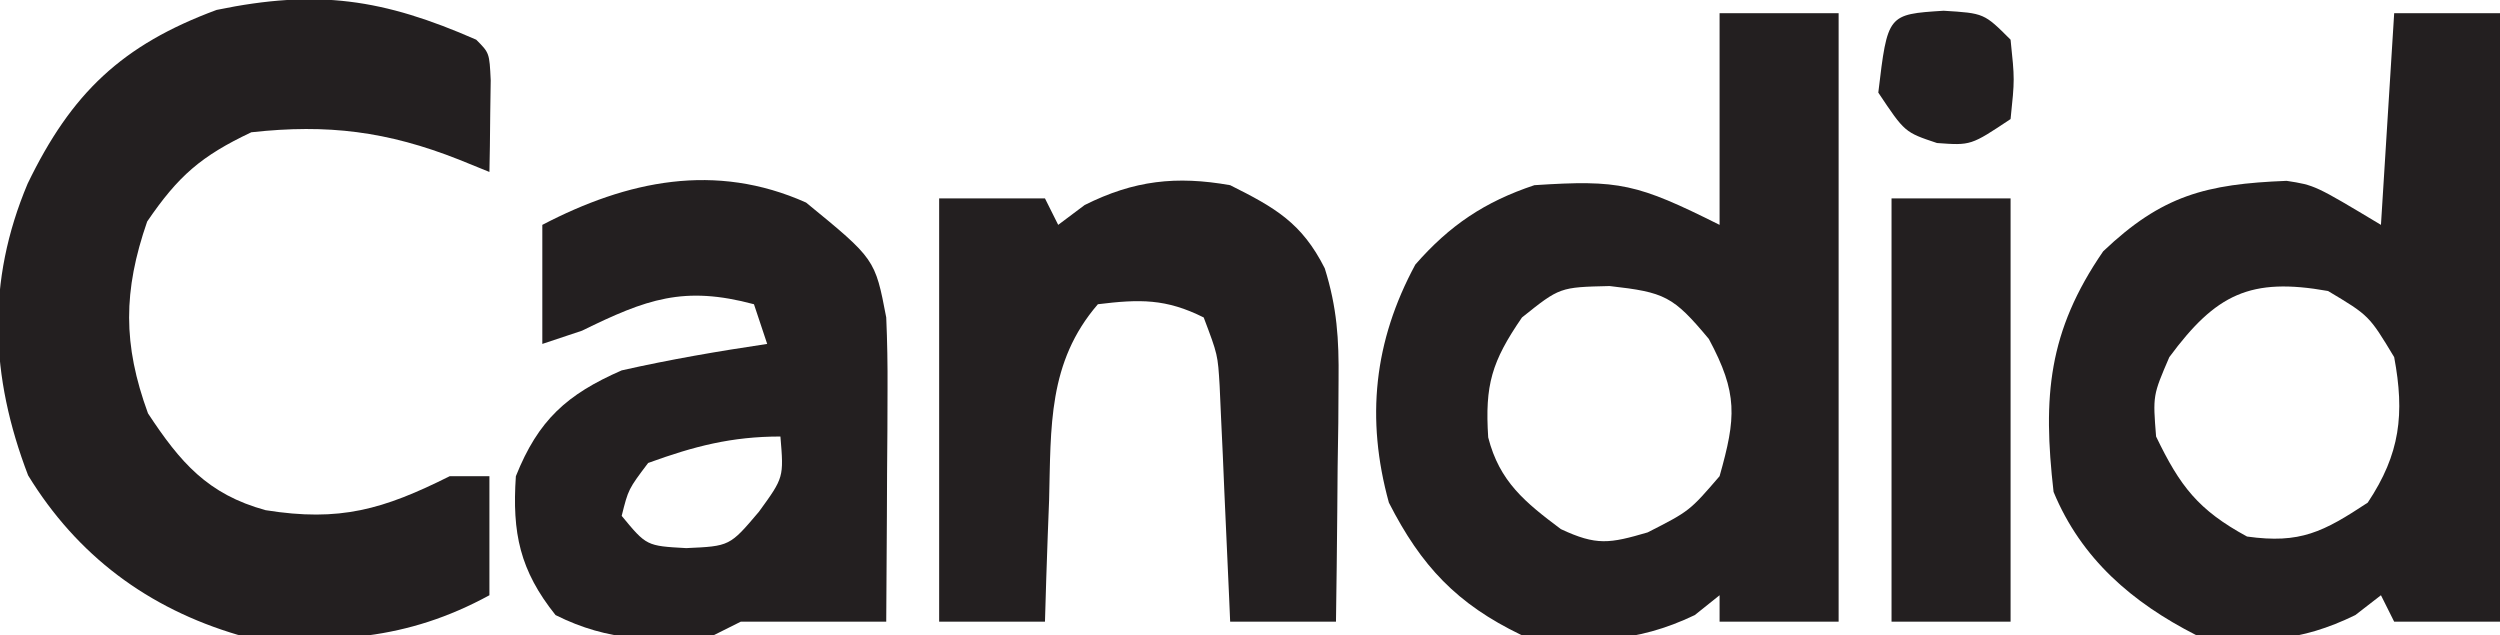
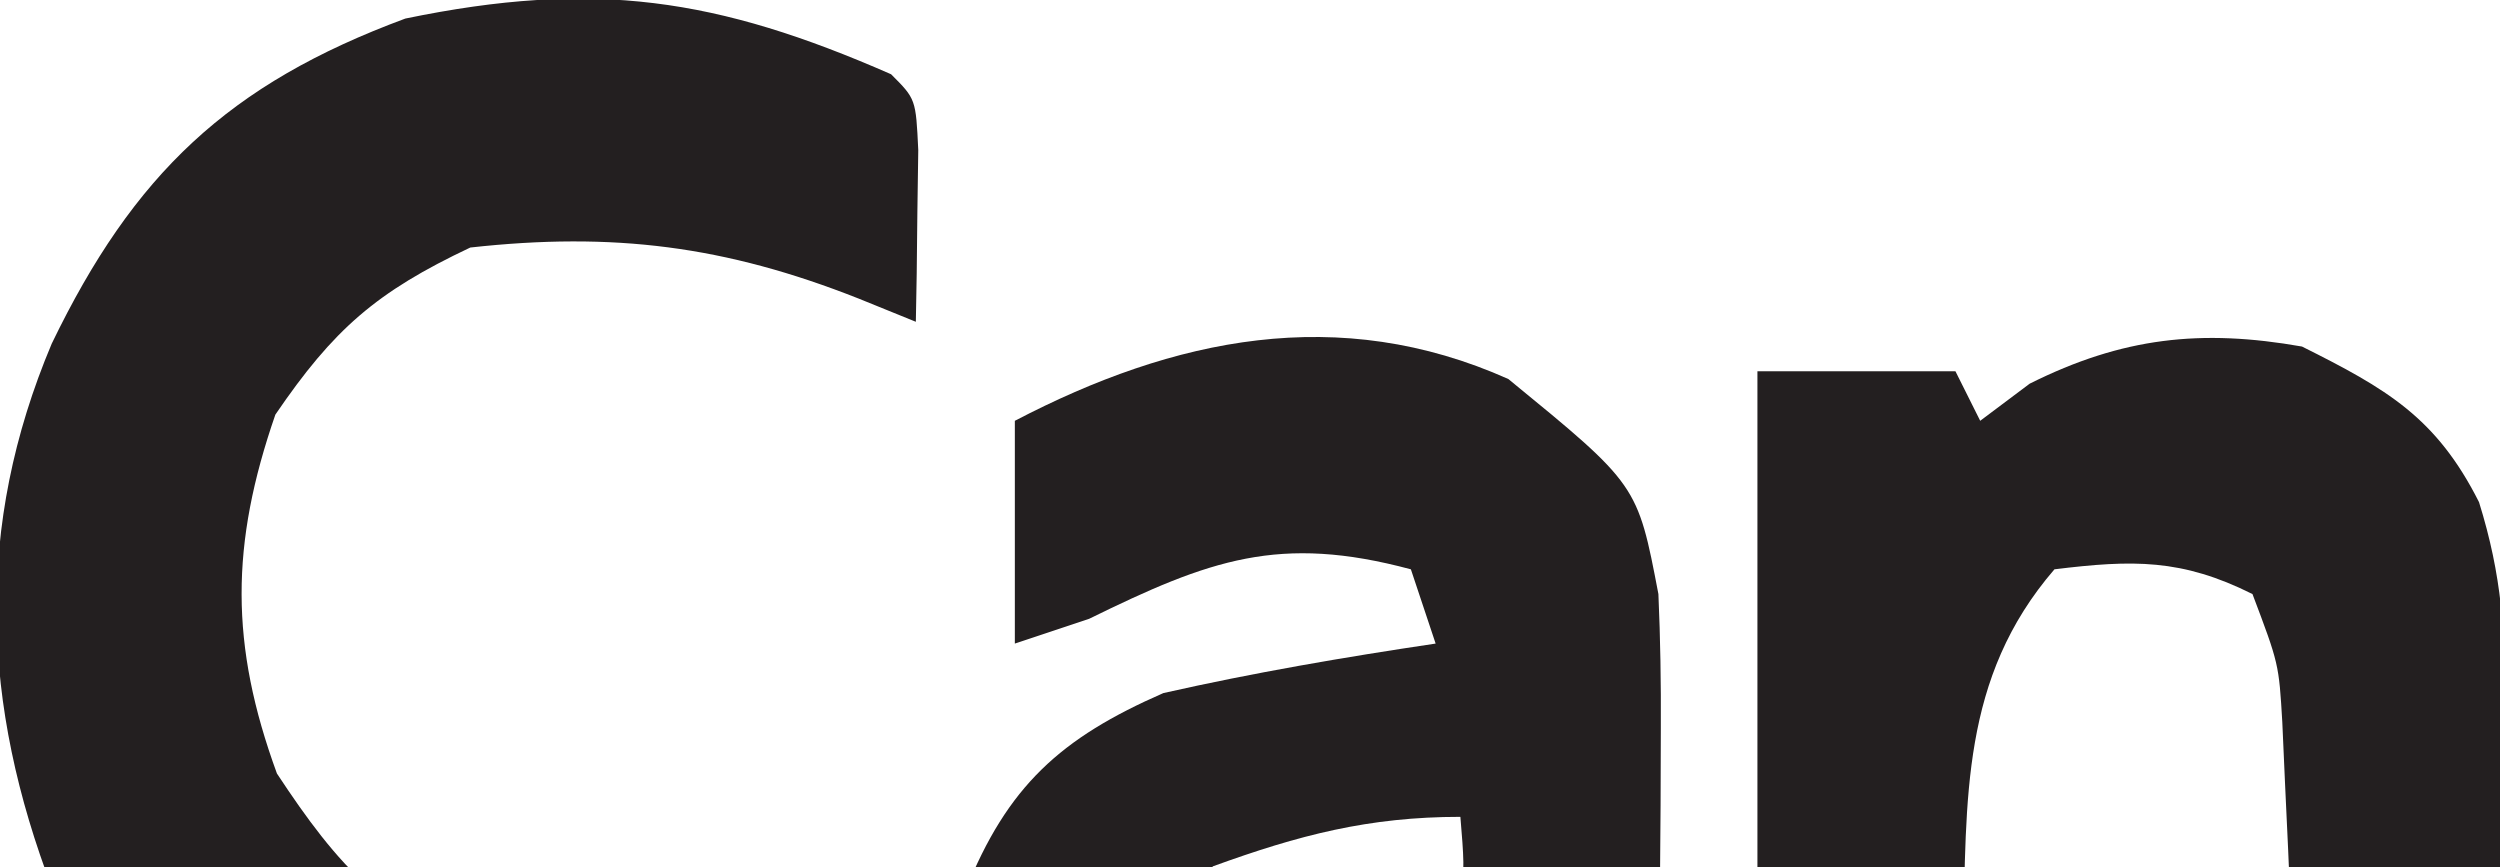
- <svg xmlns="http://www.w3.org/2000/svg" version="1.1" width="189" height="48">
+ <svg xmlns="http://www.w3.org/2000/svg" version="1.1" width="101" height="35">
  <path d="M0 0 C2.97 0 5.94 0 9 0 C9 15.18 9 30.36 9 46 C6.03 46 3.06 46 0 46 C0 45.34 0 44.68 0 44 C-0.619 44.495 -1.238 44.99 -1.875 45.5 C-6.296 47.622 -10.176 47.689 -15 47 C-19.859 44.66 -22.558 41.793 -25 37 C-26.748 30.655 -26.139 24.805 -23 19 C-20.412 16.039 -17.762 14.254 -14 13 C-7.575 12.579 -6.246 12.877 0 16 C0 10.72 0 5.44 0 0 Z M-14.938 23 C-17.233 26.34 -17.747 28.101 -17.492 32.066 C-16.639 35.42 -14.693 36.98 -12 39 C-9.301 40.265 -8.317 40.093 -5.438 39.25 C-2.267 37.633 -2.267 37.633 0 35 C1.255 30.565 1.395 28.735 -0.812 24.625 C-3.515 21.382 -4.136 21.098 -8.312 20.625 C-12.079 20.712 -12.079 20.712 -14.938 23 Z " fill="#231F20" transform="translate(130,1)" />
  <path d="M0 0 C2.64 0 5.28 0 8 0 C8 15.18 8 30.36 8 46 C5.36 46 2.72 46 0 46 C-0.33 45.34 -0.66 44.68 -1 44 C-1.639 44.495 -2.279 44.99 -2.938 45.5 C-7.064 47.521 -10.481 47.719 -15 47 C-19.791 44.559 -23.654 41.253 -25.75 36.188 C-26.574 28.978 -26.168 24.064 -22 18 C-17.55 13.767 -14.224 12.911 -8.133 12.672 C-6 13 -6 13 -1 16 C-0.67 10.72 -0.34 5.44 0 0 Z M-17 26 C-18.247 28.897 -18.247 28.897 -18 32 C-16.188 35.768 -14.808 37.561 -11.125 39.562 C-7.096 40.127 -5.358 39.213 -2 37 C0.46 33.311 0.8 30.282 0 26 C-1.896 22.853 -1.896 22.853 -5 21 C-10.883 19.949 -13.48 21.237 -17 26 Z " fill="#231F20" transform="translate(181,1)" />
  <path d="M0 0 C1 1 1 1 1.098 3.066 C1.086 3.89 1.074 4.714 1.062 5.562 C1.053 6.389 1.044 7.215 1.035 8.066 C1.024 8.704 1.012 9.343 1 10 C0.237 9.691 -0.526 9.381 -1.312 9.062 C-6.706 6.93 -11.23 6.362 -17 7 C-20.799 8.796 -22.52 10.296 -24.875 13.75 C-26.69 18.993 -26.719 23.032 -24.812 28.25 C-22.377 31.945 -20.31 34.366 -15.922 35.57 C-10.303 36.469 -7.027 35.514 -2 33 C-1.01 33 -0.02 33 1 33 C1 35.97 1 38.94 1 42 C-5.253 45.411 -10.952 45.692 -18 45 C-24.822 42.987 -30.168 38.993 -33.875 32.938 C-36.745 25.444 -37.032 18.289 -33.91 10.883 C-30.601 4.038 -26.778 0.399 -19.625 -2.25 C-11.986 -3.83 -7.026 -3.081 0 0 Z " fill="#231F20" transform="translate(36,3)" />
  <path d="M0 0 C5.219 4.27 5.219 4.27 6.062 8.688 C6.142 10.493 6.17 12.302 6.16 14.109 C6.157 15.134 6.154 16.159 6.15 17.215 C6.142 18.278 6.134 19.342 6.125 20.438 C6.12 21.516 6.116 22.595 6.111 23.707 C6.1 26.367 6.083 29.027 6.062 31.688 C2.396 31.688 -1.271 31.688 -4.938 31.688 C-5.928 32.182 -5.928 32.182 -6.938 32.688 C-11.38 33.22 -14.899 33.207 -18.938 31.188 C-21.641 27.808 -22.228 24.979 -21.938 20.688 C-20.24 16.443 -18.091 14.505 -13.938 12.688 C-10.292 11.865 -6.633 11.238 -2.938 10.688 C-3.268 9.697 -3.598 8.707 -3.938 7.688 C-9.25 6.262 -12.071 7.3 -16.938 9.688 C-17.927 10.018 -18.918 10.348 -19.938 10.688 C-19.938 7.718 -19.938 4.747 -19.938 1.688 C-13.503 -1.67 -6.853 -3.062 0 0 Z M-11.938 19.688 C-13.435 21.673 -13.435 21.673 -13.938 23.688 C-12.061 25.959 -12.061 25.959 -9.062 26.125 C-5.767 25.978 -5.767 25.978 -3.562 23.375 C-1.679 20.783 -1.679 20.783 -1.938 17.688 C-5.638 17.688 -8.462 18.424 -11.938 19.688 Z " fill="#231F20" transform="translate(60.9375,15.3125)" />
  <path d="M0 0 C3.41 1.705 5.422 2.853 7.152 6.286 C8.081 9.26 8.229 11.628 8.195 14.738 C8.189 15.805 8.182 16.872 8.176 17.971 C8.159 19.073 8.142 20.176 8.125 21.312 C8.116 22.435 8.107 23.557 8.098 24.713 C8.074 27.475 8.041 30.238 8 33 C5.36 33 2.72 33 0 33 C-0.025 32.41 -0.05 31.82 -0.076 31.212 C-0.192 28.537 -0.315 25.862 -0.438 23.188 C-0.477 22.259 -0.516 21.33 -0.557 20.373 C-0.599 19.48 -0.64 18.588 -0.684 17.668 C-0.72 16.846 -0.757 16.024 -0.795 15.177 C-0.934 12.821 -0.934 12.821 -2 10 C-4.861 8.569 -6.84 8.613 -10 9 C-13.793 13.395 -13.543 18.294 -13.688 23.812 C-13.722 24.696 -13.756 25.58 -13.791 26.49 C-13.873 28.66 -13.938 30.83 -14 33 C-16.64 33 -19.28 33 -22 33 C-22 22.44 -22 11.88 -22 1 C-19.36 1 -16.72 1 -14 1 C-13.67 1.66 -13.34 2.32 -13 3 C-12.34 2.505 -11.68 2.01 -11 1.5 C-7.256 -0.372 -4.071 -0.717 0 0 Z " fill="#231F20" transform="translate(93,14)" />
  <path d="M0 0 C2.97 0 5.94 0 9 0 C9 10.56 9 21.12 9 32 C6.03 32 3.06 32 0 32 C0 21.44 0 10.88 0 0 Z " fill="#231F20" transform="translate(143,15)" />
  <path d="M0 0 C3.062 0.188 3.062 0.188 5.062 2.188 C5.375 5.188 5.375 5.188 5.062 8.188 C2.062 10.188 2.062 10.188 -0.5 10 C-2.938 9.188 -2.938 9.188 -4.938 6.188 C-4.233 0.27 -4.233 0.27 0 0 Z " fill="#231F20" transform="translate(146.9375,0.8125)" />
</svg>
